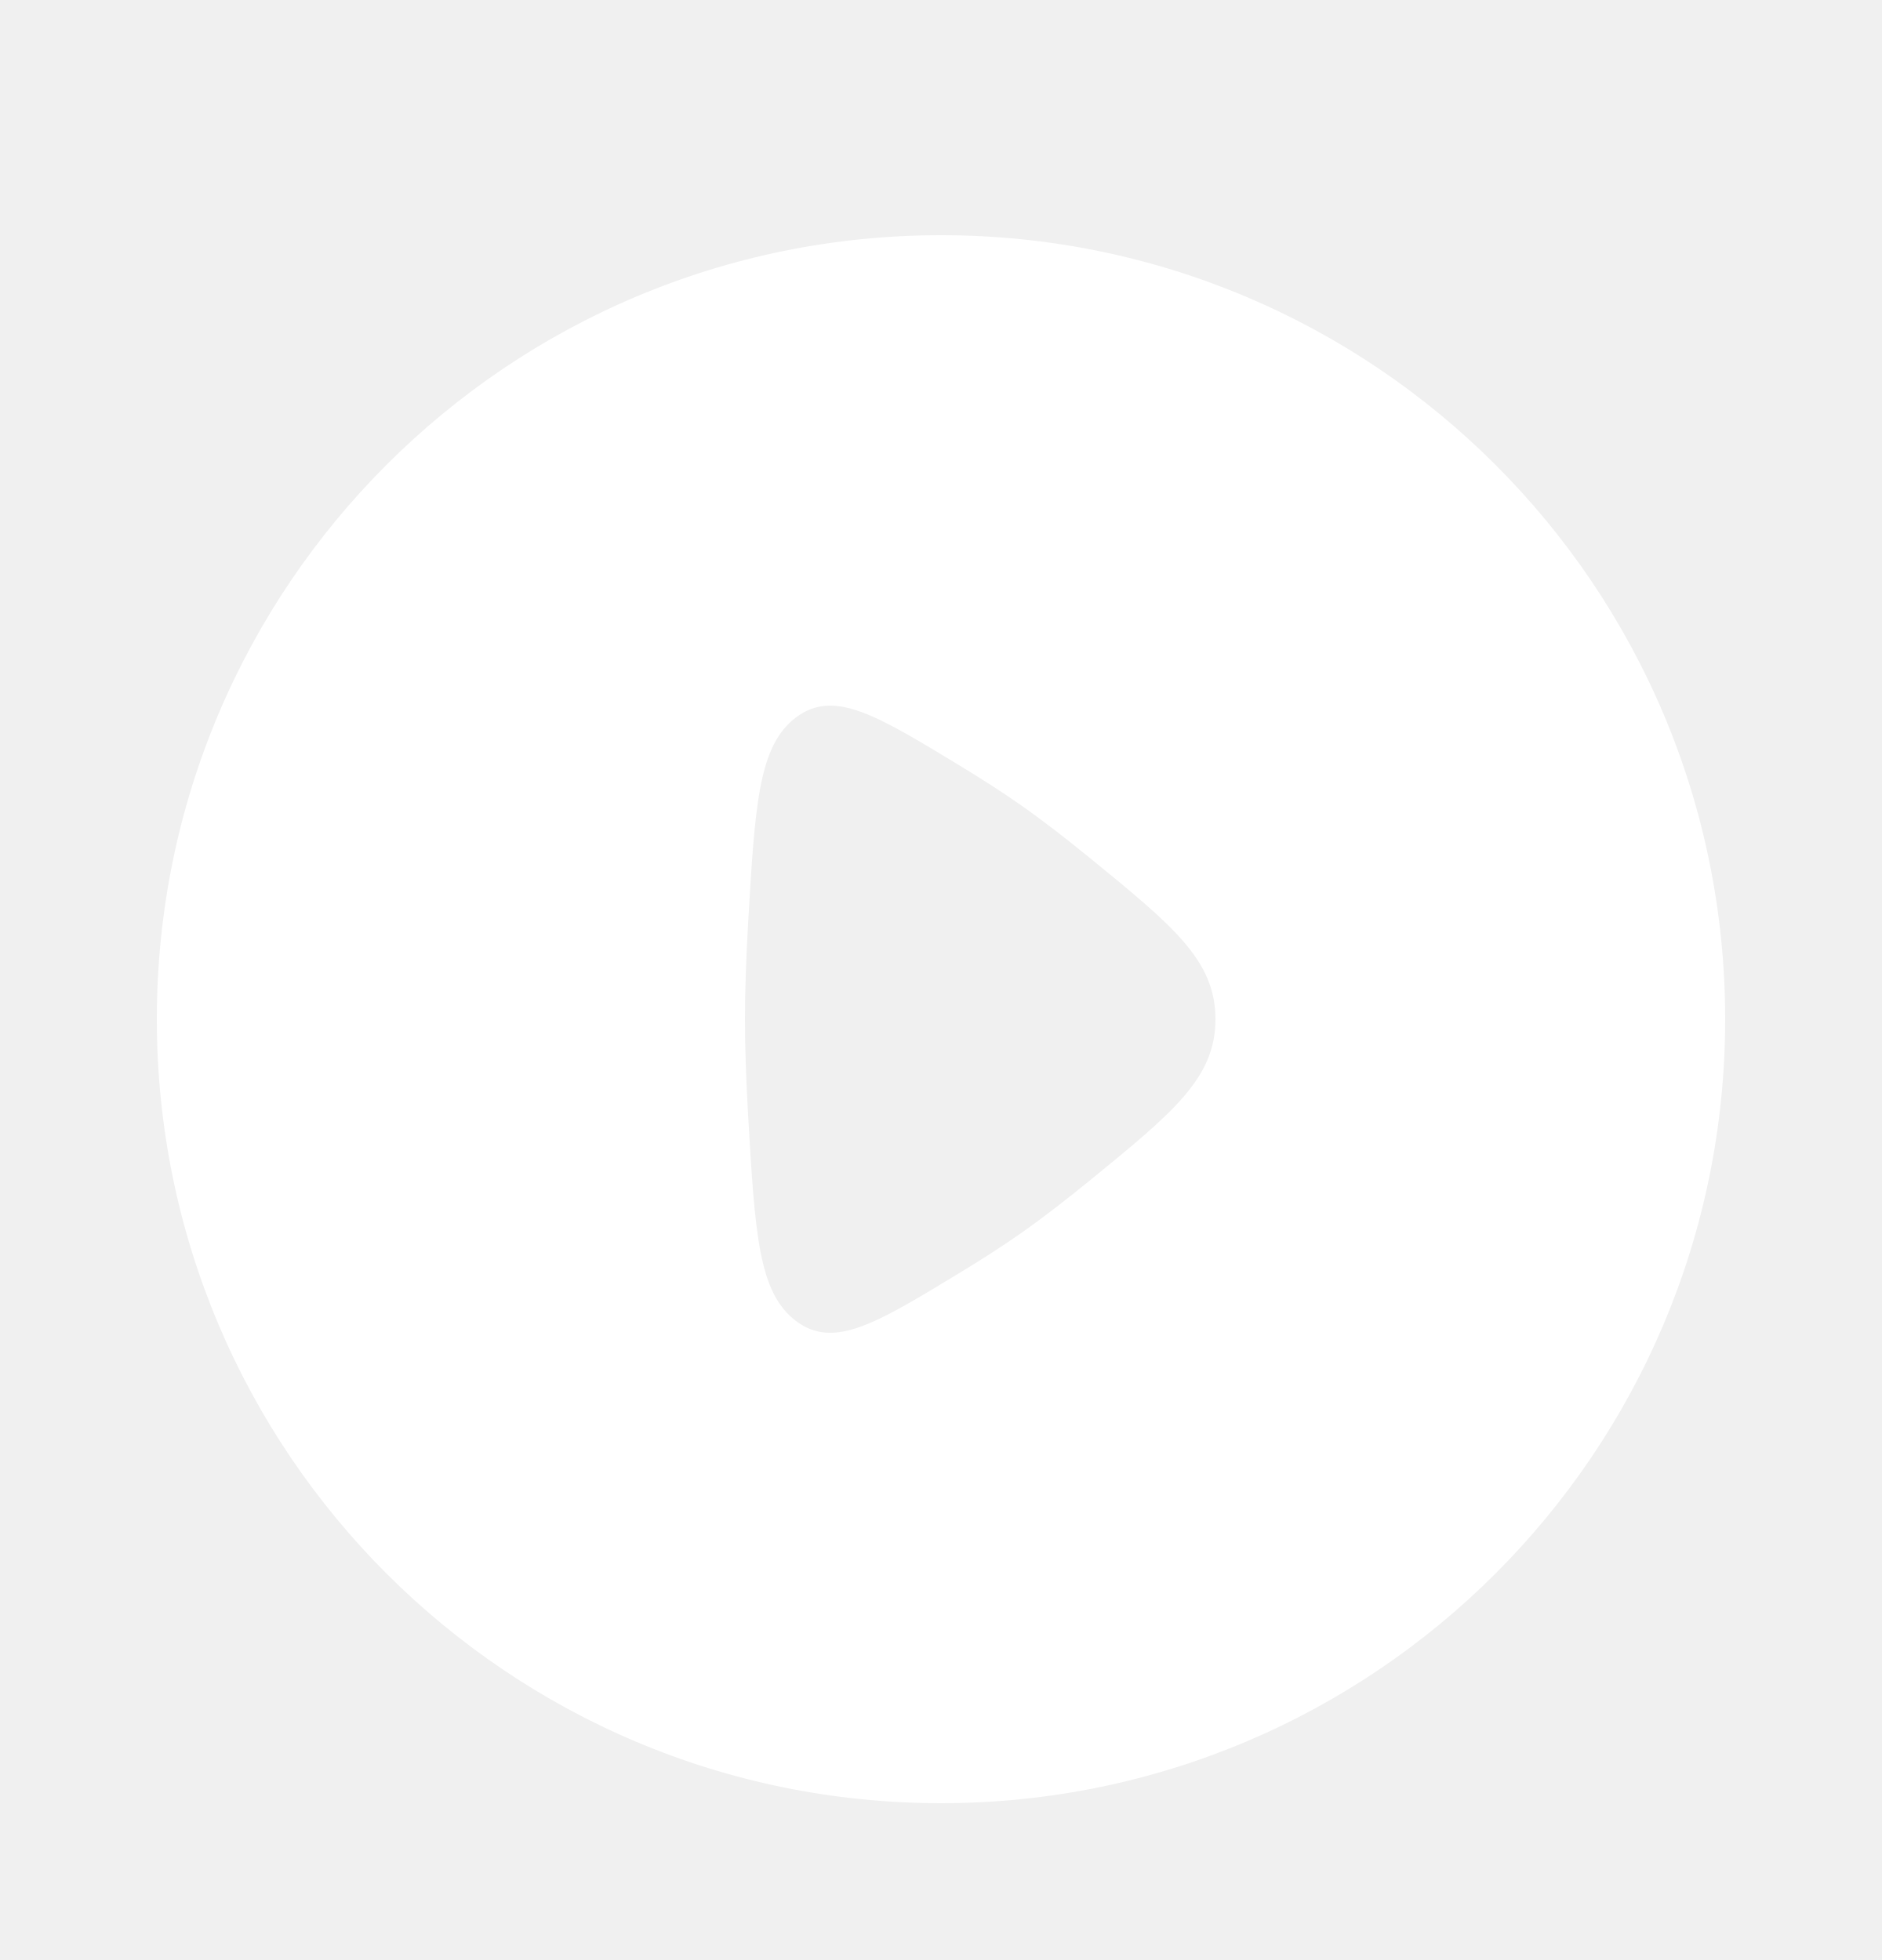
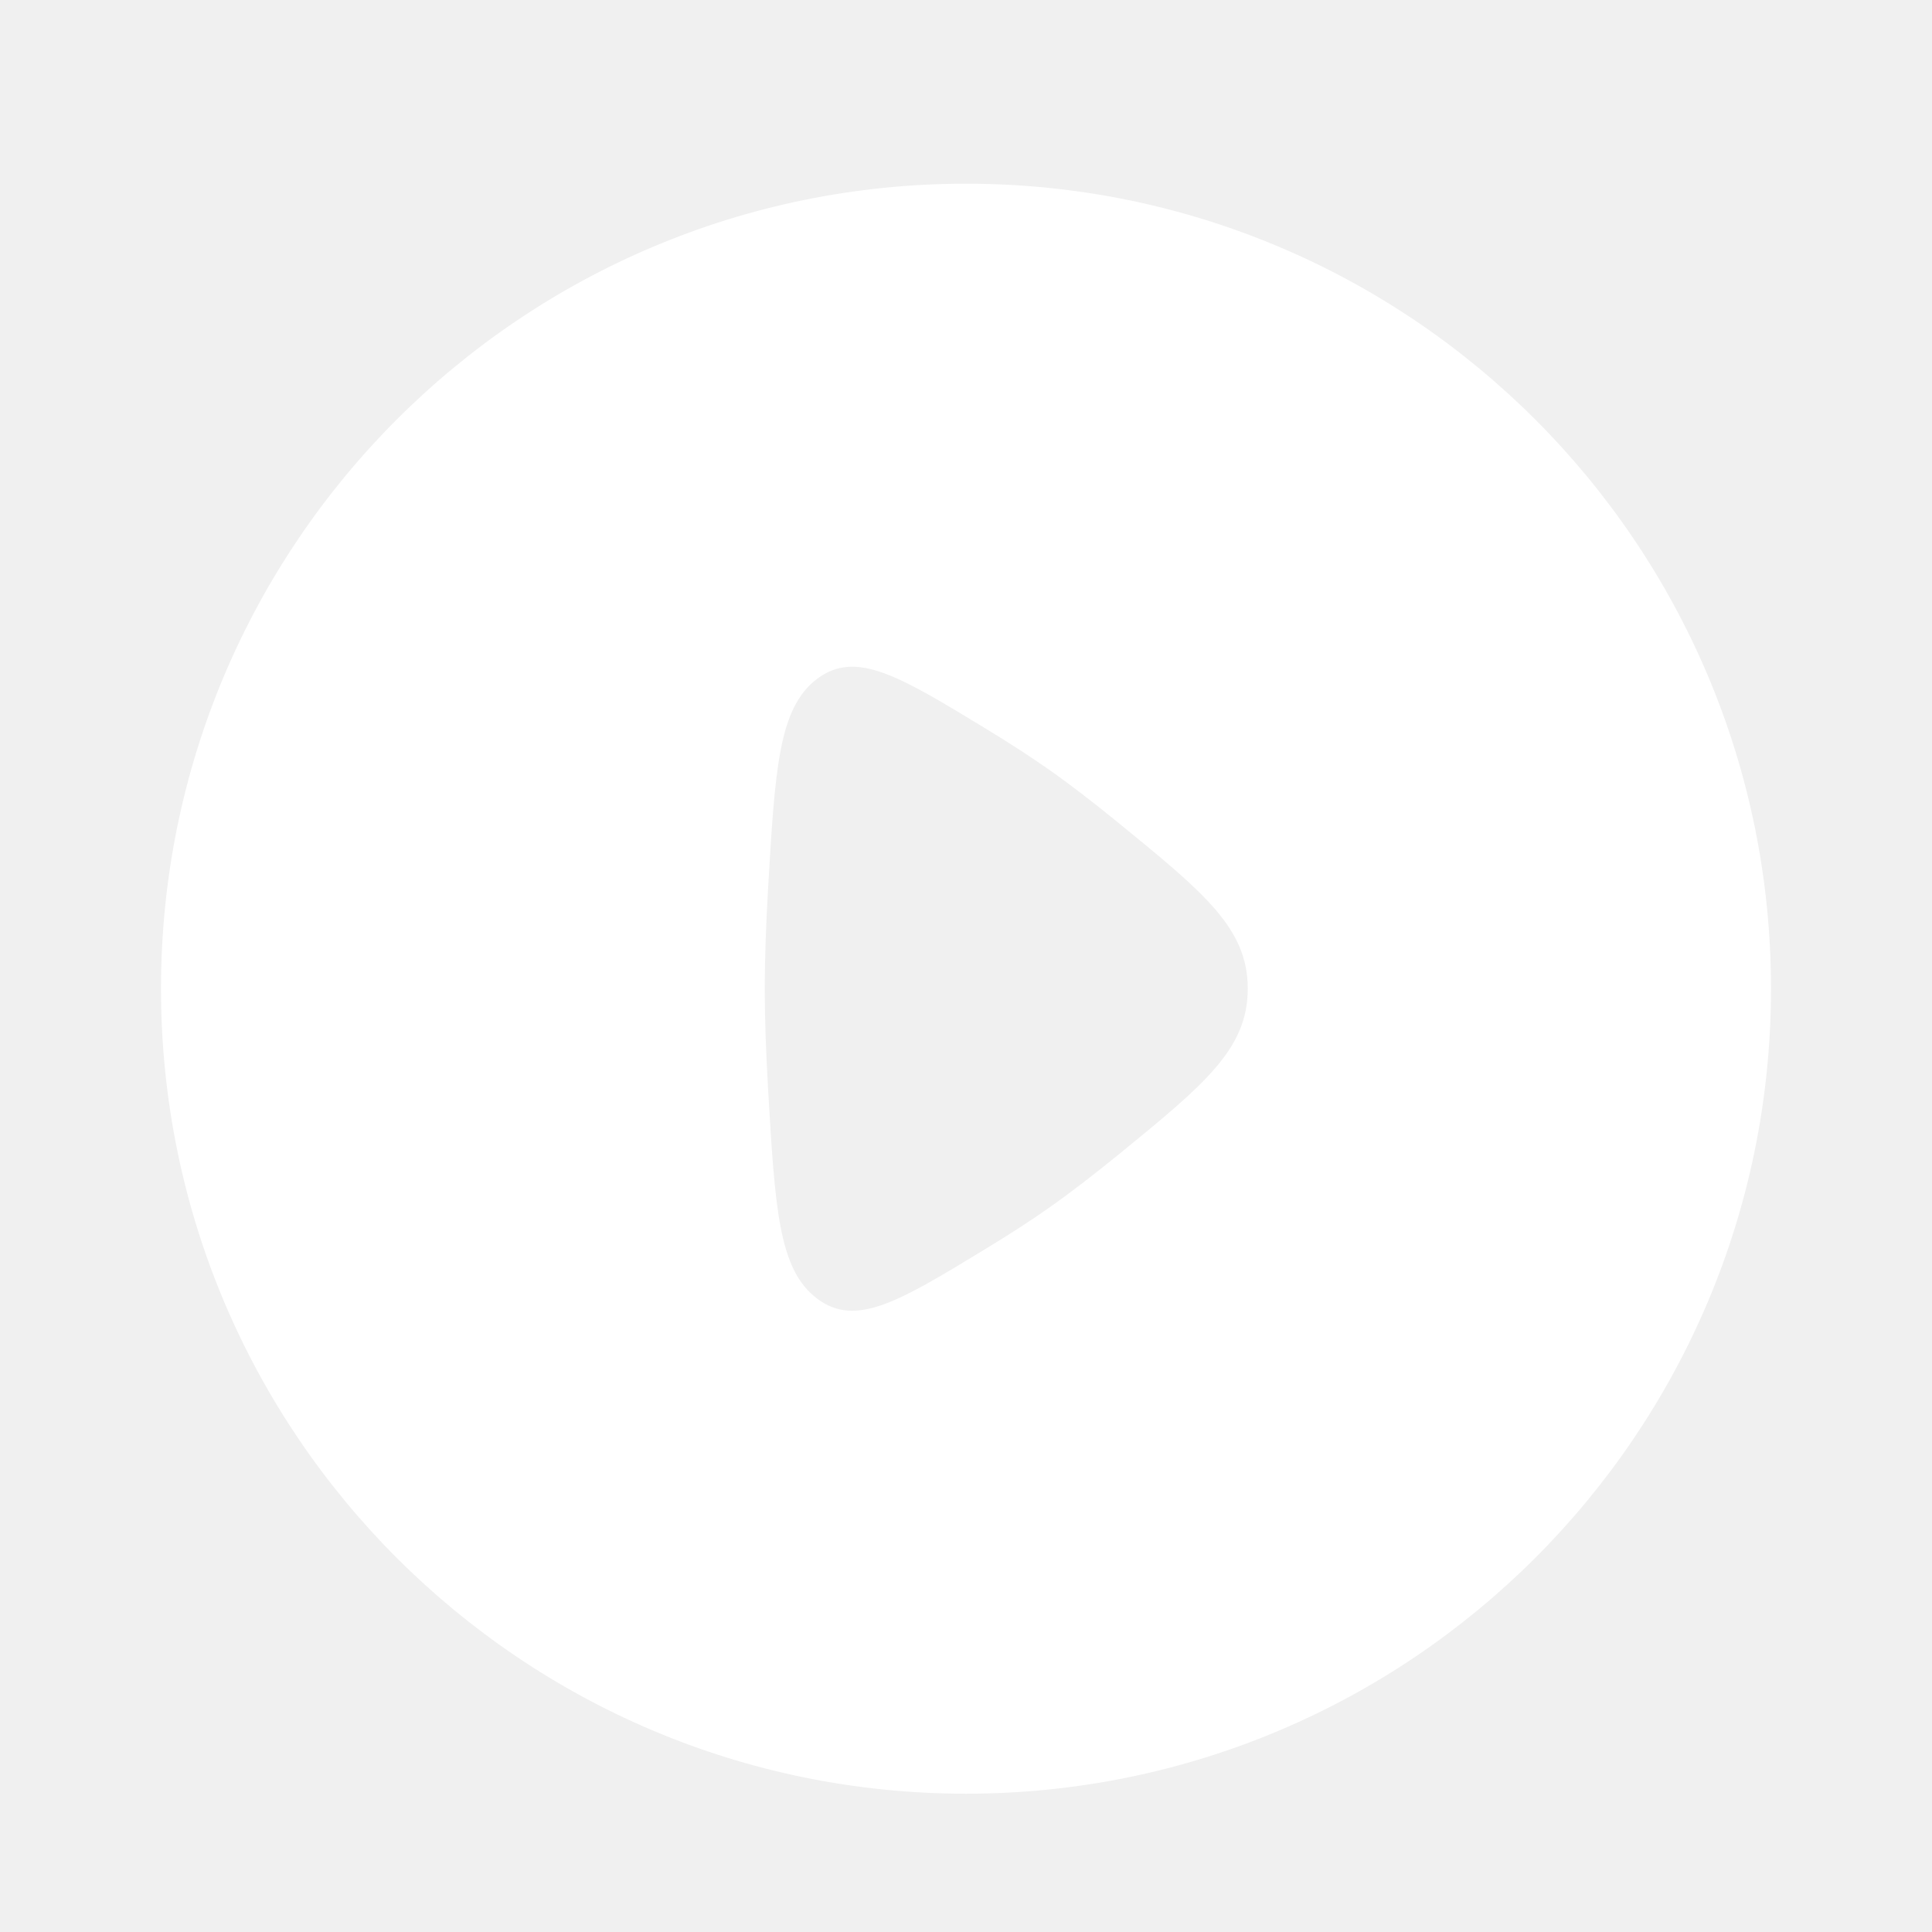
- <svg xmlns="http://www.w3.org/2000/svg" width="current" height="current" viewBox="0 0 24 25" fill="none">
-   <path fill-rule="evenodd" clip-rule="evenodd" d="M12 23C17.523 23 22 18.523 22 13C22 7.477 17.523 3 12 3C6.477 3 2 7.477 2 13C2 18.523 6.477 23 12 23ZM13.026 10.275C12.789 10.108 12.52 9.936 12.242 9.767C11.169 9.115 10.633 8.789 10.152 9.15C9.671 9.511 9.628 10.266 9.54 11.778C9.516 12.205 9.5 12.624 9.5 13C9.5 13.376 9.516 13.795 9.54 14.222C9.628 15.734 9.671 16.489 10.152 16.85C10.633 17.212 11.169 16.885 12.242 16.233C12.52 16.064 12.789 15.892 13.026 15.725C13.297 15.535 13.591 15.307 13.888 15.065C14.963 14.188 15.5 13.75 15.5 13C15.5 12.25 14.963 11.812 13.888 10.935C13.591 10.693 13.297 10.465 13.026 10.275Z" fill="white" />
+ <svg xmlns="http://www.w3.org/2000/svg" width="current" height="current" viewBox="0 0 24 24" fill="none">
+   <path fill-rule="evenodd" clip-rule="evenodd" d="M12 22.282C17.523 22.282 22 17.805 22 12.282C22 6.759 17.523 2.282 12 2.282C6.477 2.282 2 6.759 2 12.282C2 17.805 6.477 22.282 12 22.282ZM13.026 9.557C12.789 9.391 12.52 9.218 12.242 9.049C11.169 8.397 10.633 8.071 10.152 8.432C9.671 8.793 9.628 9.549 9.54 11.06C9.516 11.488 9.5 11.907 9.5 12.282C9.5 12.658 9.516 13.077 9.54 13.504C9.628 15.016 9.671 15.772 10.152 16.133C10.633 16.494 11.169 16.168 12.242 15.515C12.52 15.346 12.789 15.174 13.026 15.007C13.297 14.817 13.591 14.589 13.888 14.348C14.963 13.471 15.5 13.032 15.5 12.282C15.5 11.532 14.963 11.094 13.888 10.217C13.591 9.975 13.297 9.747 13.026 9.557Z" fill="white" />
</svg>
